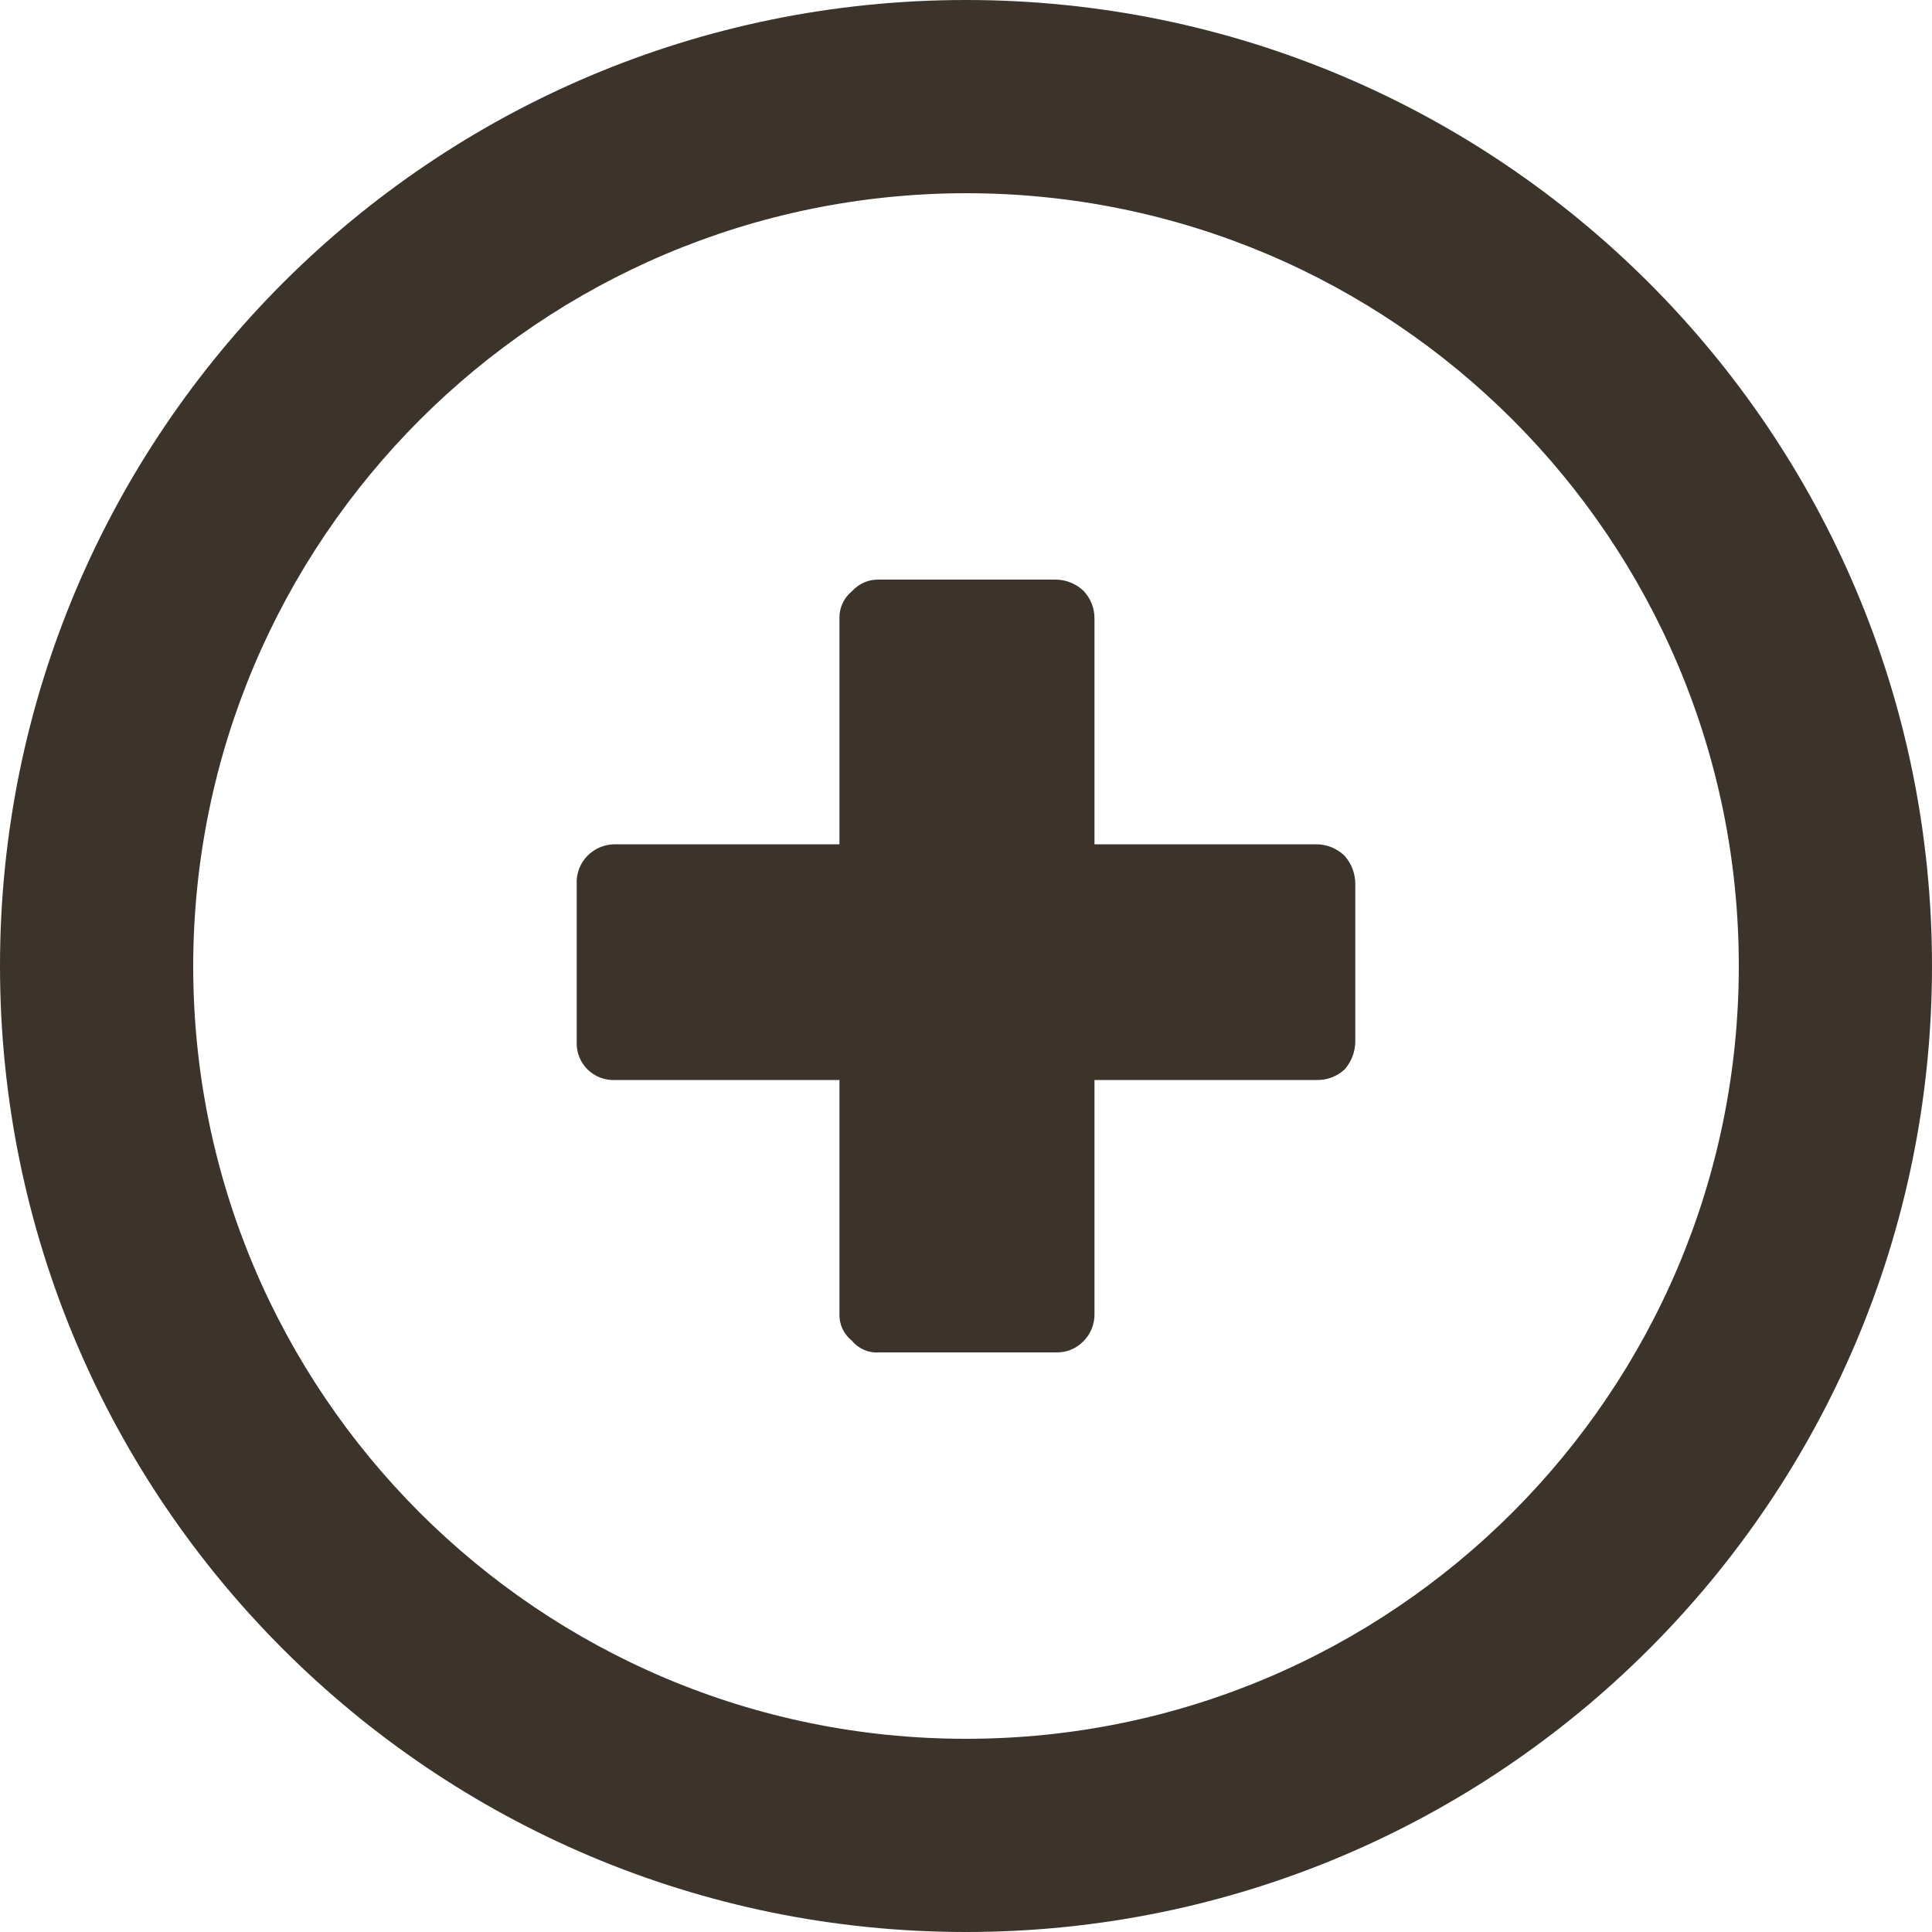
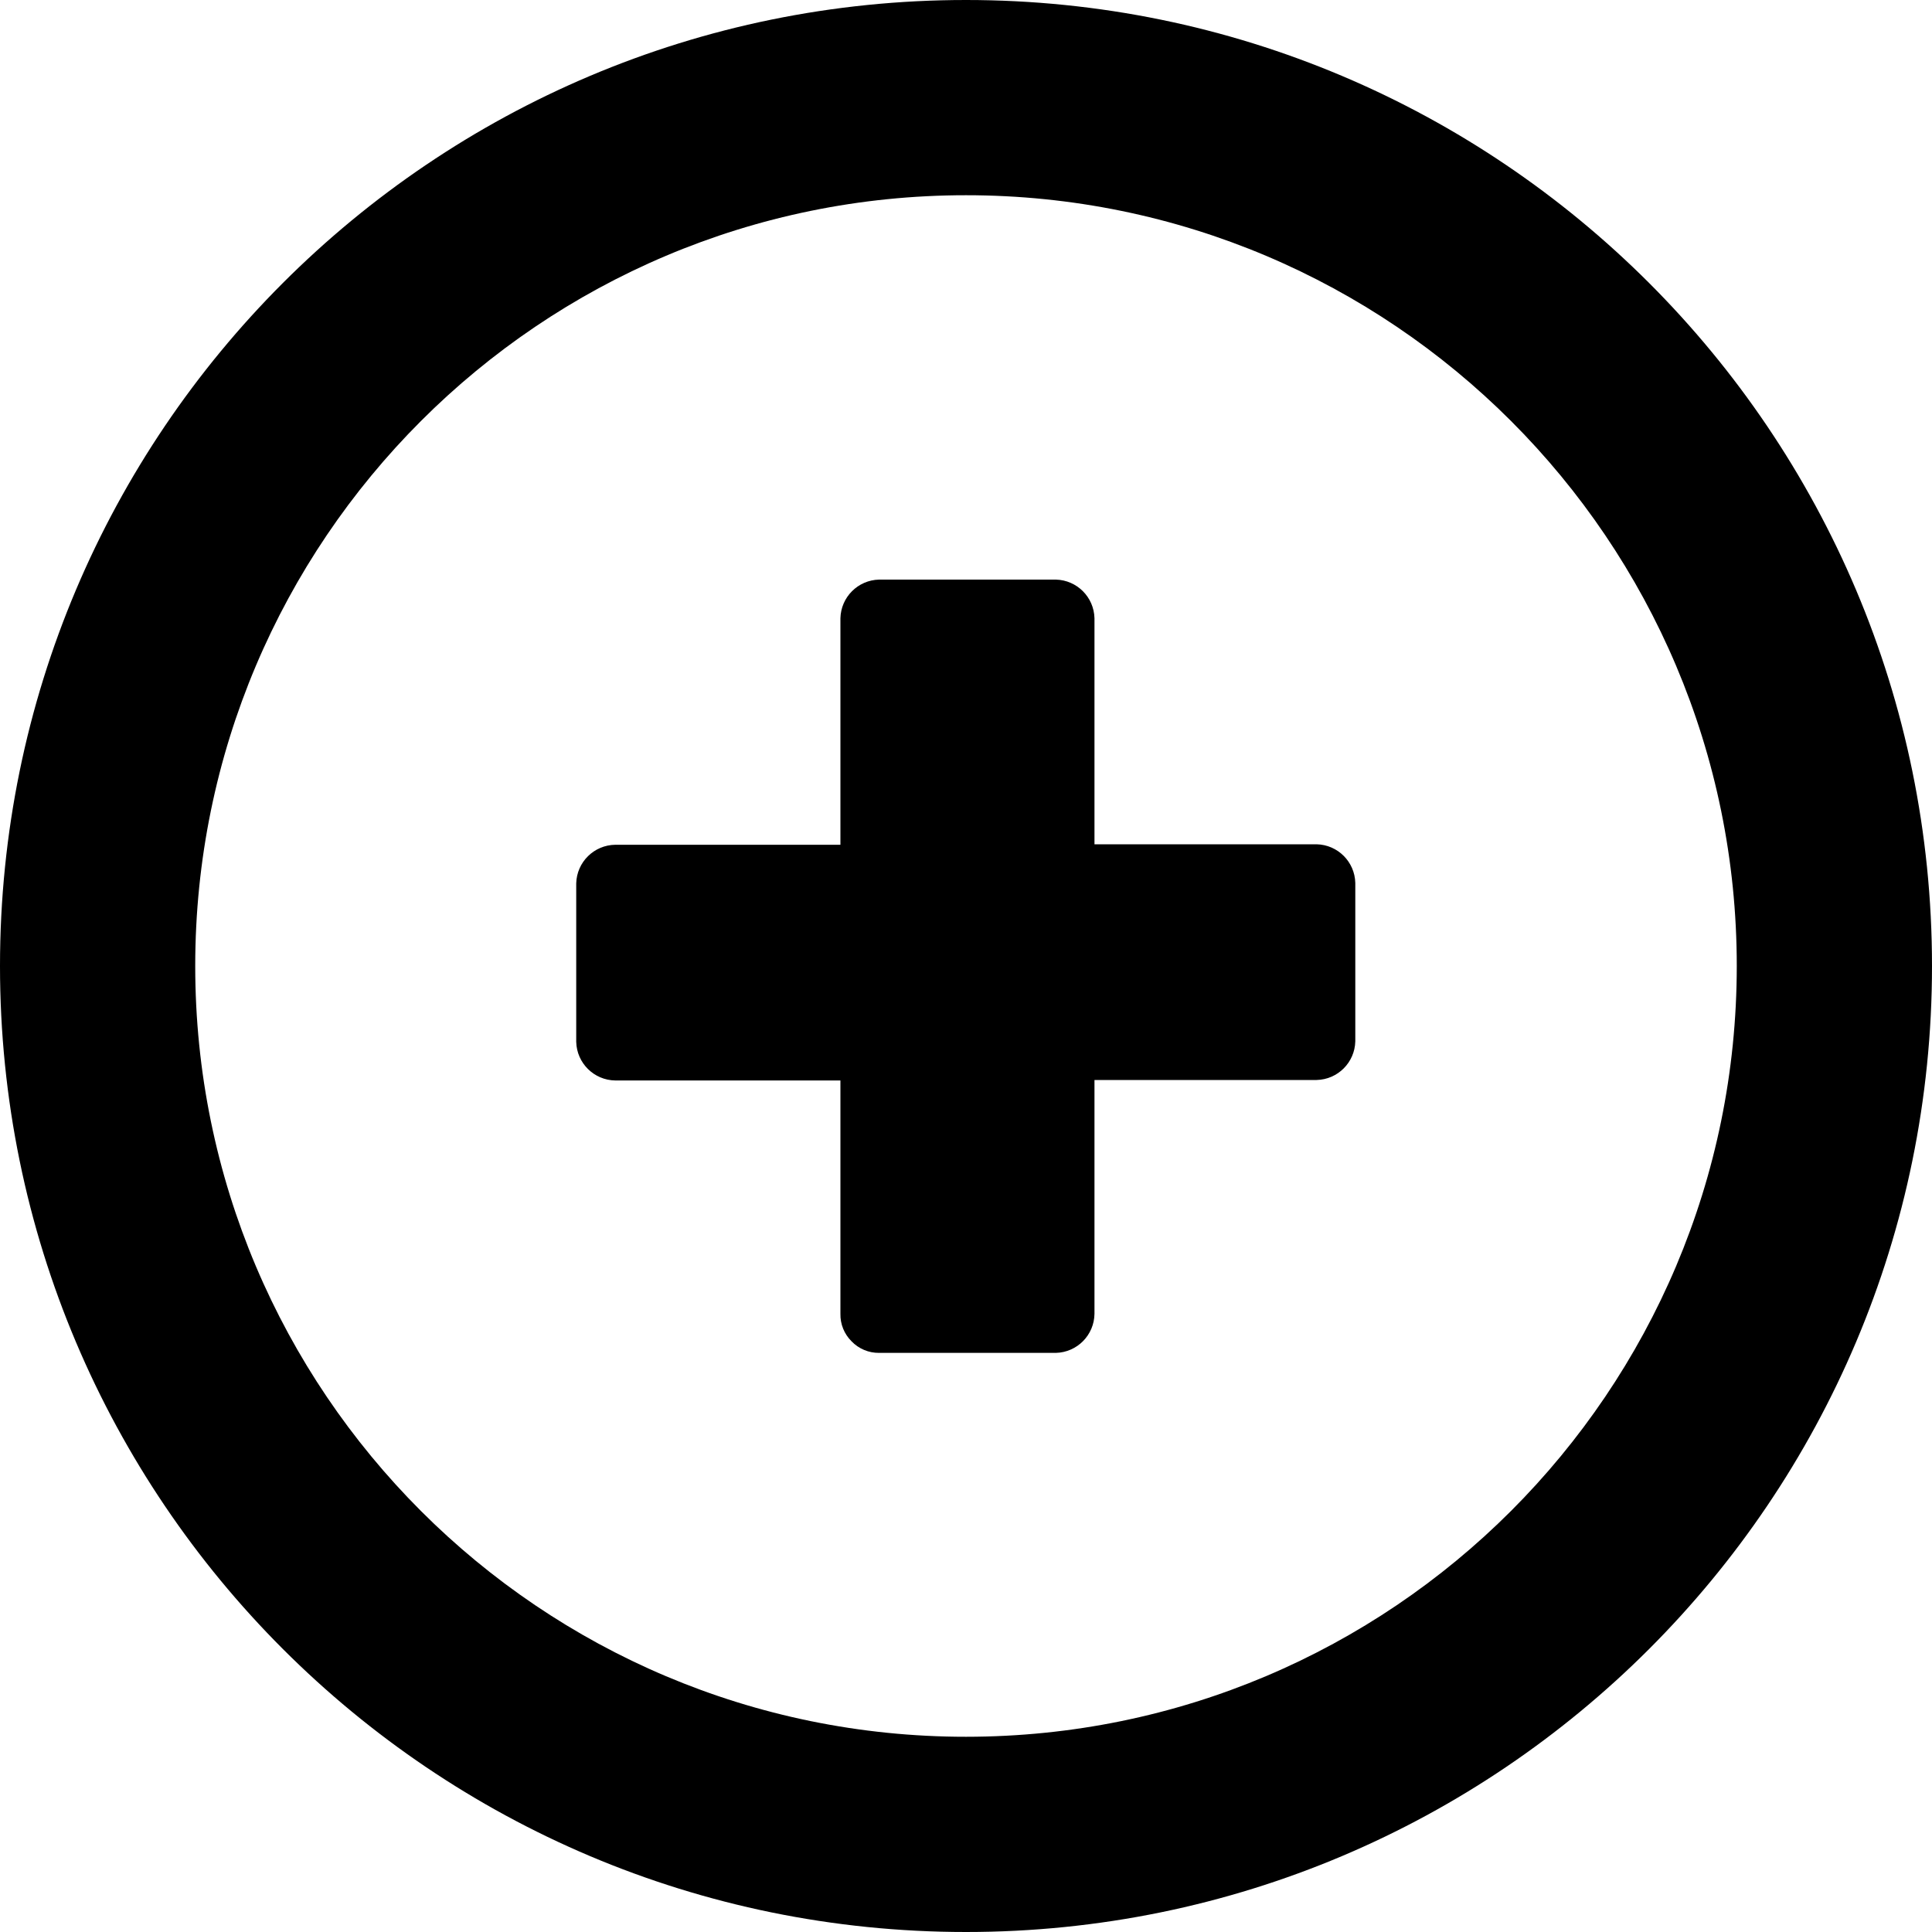
<svg xmlns="http://www.w3.org/2000/svg" width="200" height="200" viewBox="0 0 200 200">
-   <path fill="#3c342b" d="M100 20a80 80 0 1 1-80 80 80.1 80.1 0 0 1 80-80m0-20a100 100 0 1 0 100 100A100 100 0 0 0 100 0z" />
-   <path fill="#3c342b" d="M88.2 138.8a3.4 3.4 0 0 1-1.3-2.8v-24.2H63.7a3.8 3.8 0 0 1-4-4V91.5a3.9 3.9 0 0 1 1.1-2.9 4 4 0 0 1 2.9-1.2h23.2V64a3.5 3.5 0 0 1 1.3-2.8A3.6 3.6 0 0 1 91 60h18.3a4.2 4.2 0 0 1 2.9 1.2 4.1 4.1 0 0 1 1.1 2.8v23.4h23a4.2 4.2 0 0 1 2.9 1.2 4.4 4.4 0 0 1 1.1 2.9v16.3a4.4 4.4 0 0 1-1.1 2.9 4.1 4.1 0 0 1-2.9 1.1h-23V136a3.9 3.9 0 0 1-1.1 2.8 3.8 3.8 0 0 1-2.9 1.2H91a3.3 3.3 0 0 1-2.8-1.2z" />
+   <path d="M100 0a100 100 0 1 0 100 100A100 100 0 0 0 100 0zm0 179.79A79.79 79.79 0 1 1 179.79 100 79.8 79.8 0 0 1 100 179.79z" />
+   <path d="M88.15 138.85A3.89 3.89 0 0 1 87 136v-24.15H63.7a4.1 4.1 0 0 1-4.05-4v-16.4a4.1 4.1 0 0 1 4.05-4H87V64a4.1 4.1 0 0 1 4-4h18.3a4.1 4.1 0 0 1 4 4v23.4h23a4.1 4.1 0 0 1 4 4v16.4a4.1 4.1 0 0 1-4 4h-23V136a4.1 4.1 0 0 1-4 4.05H91a3.89 3.89 0 0 1-2.85-1.2z" />
</svg>
